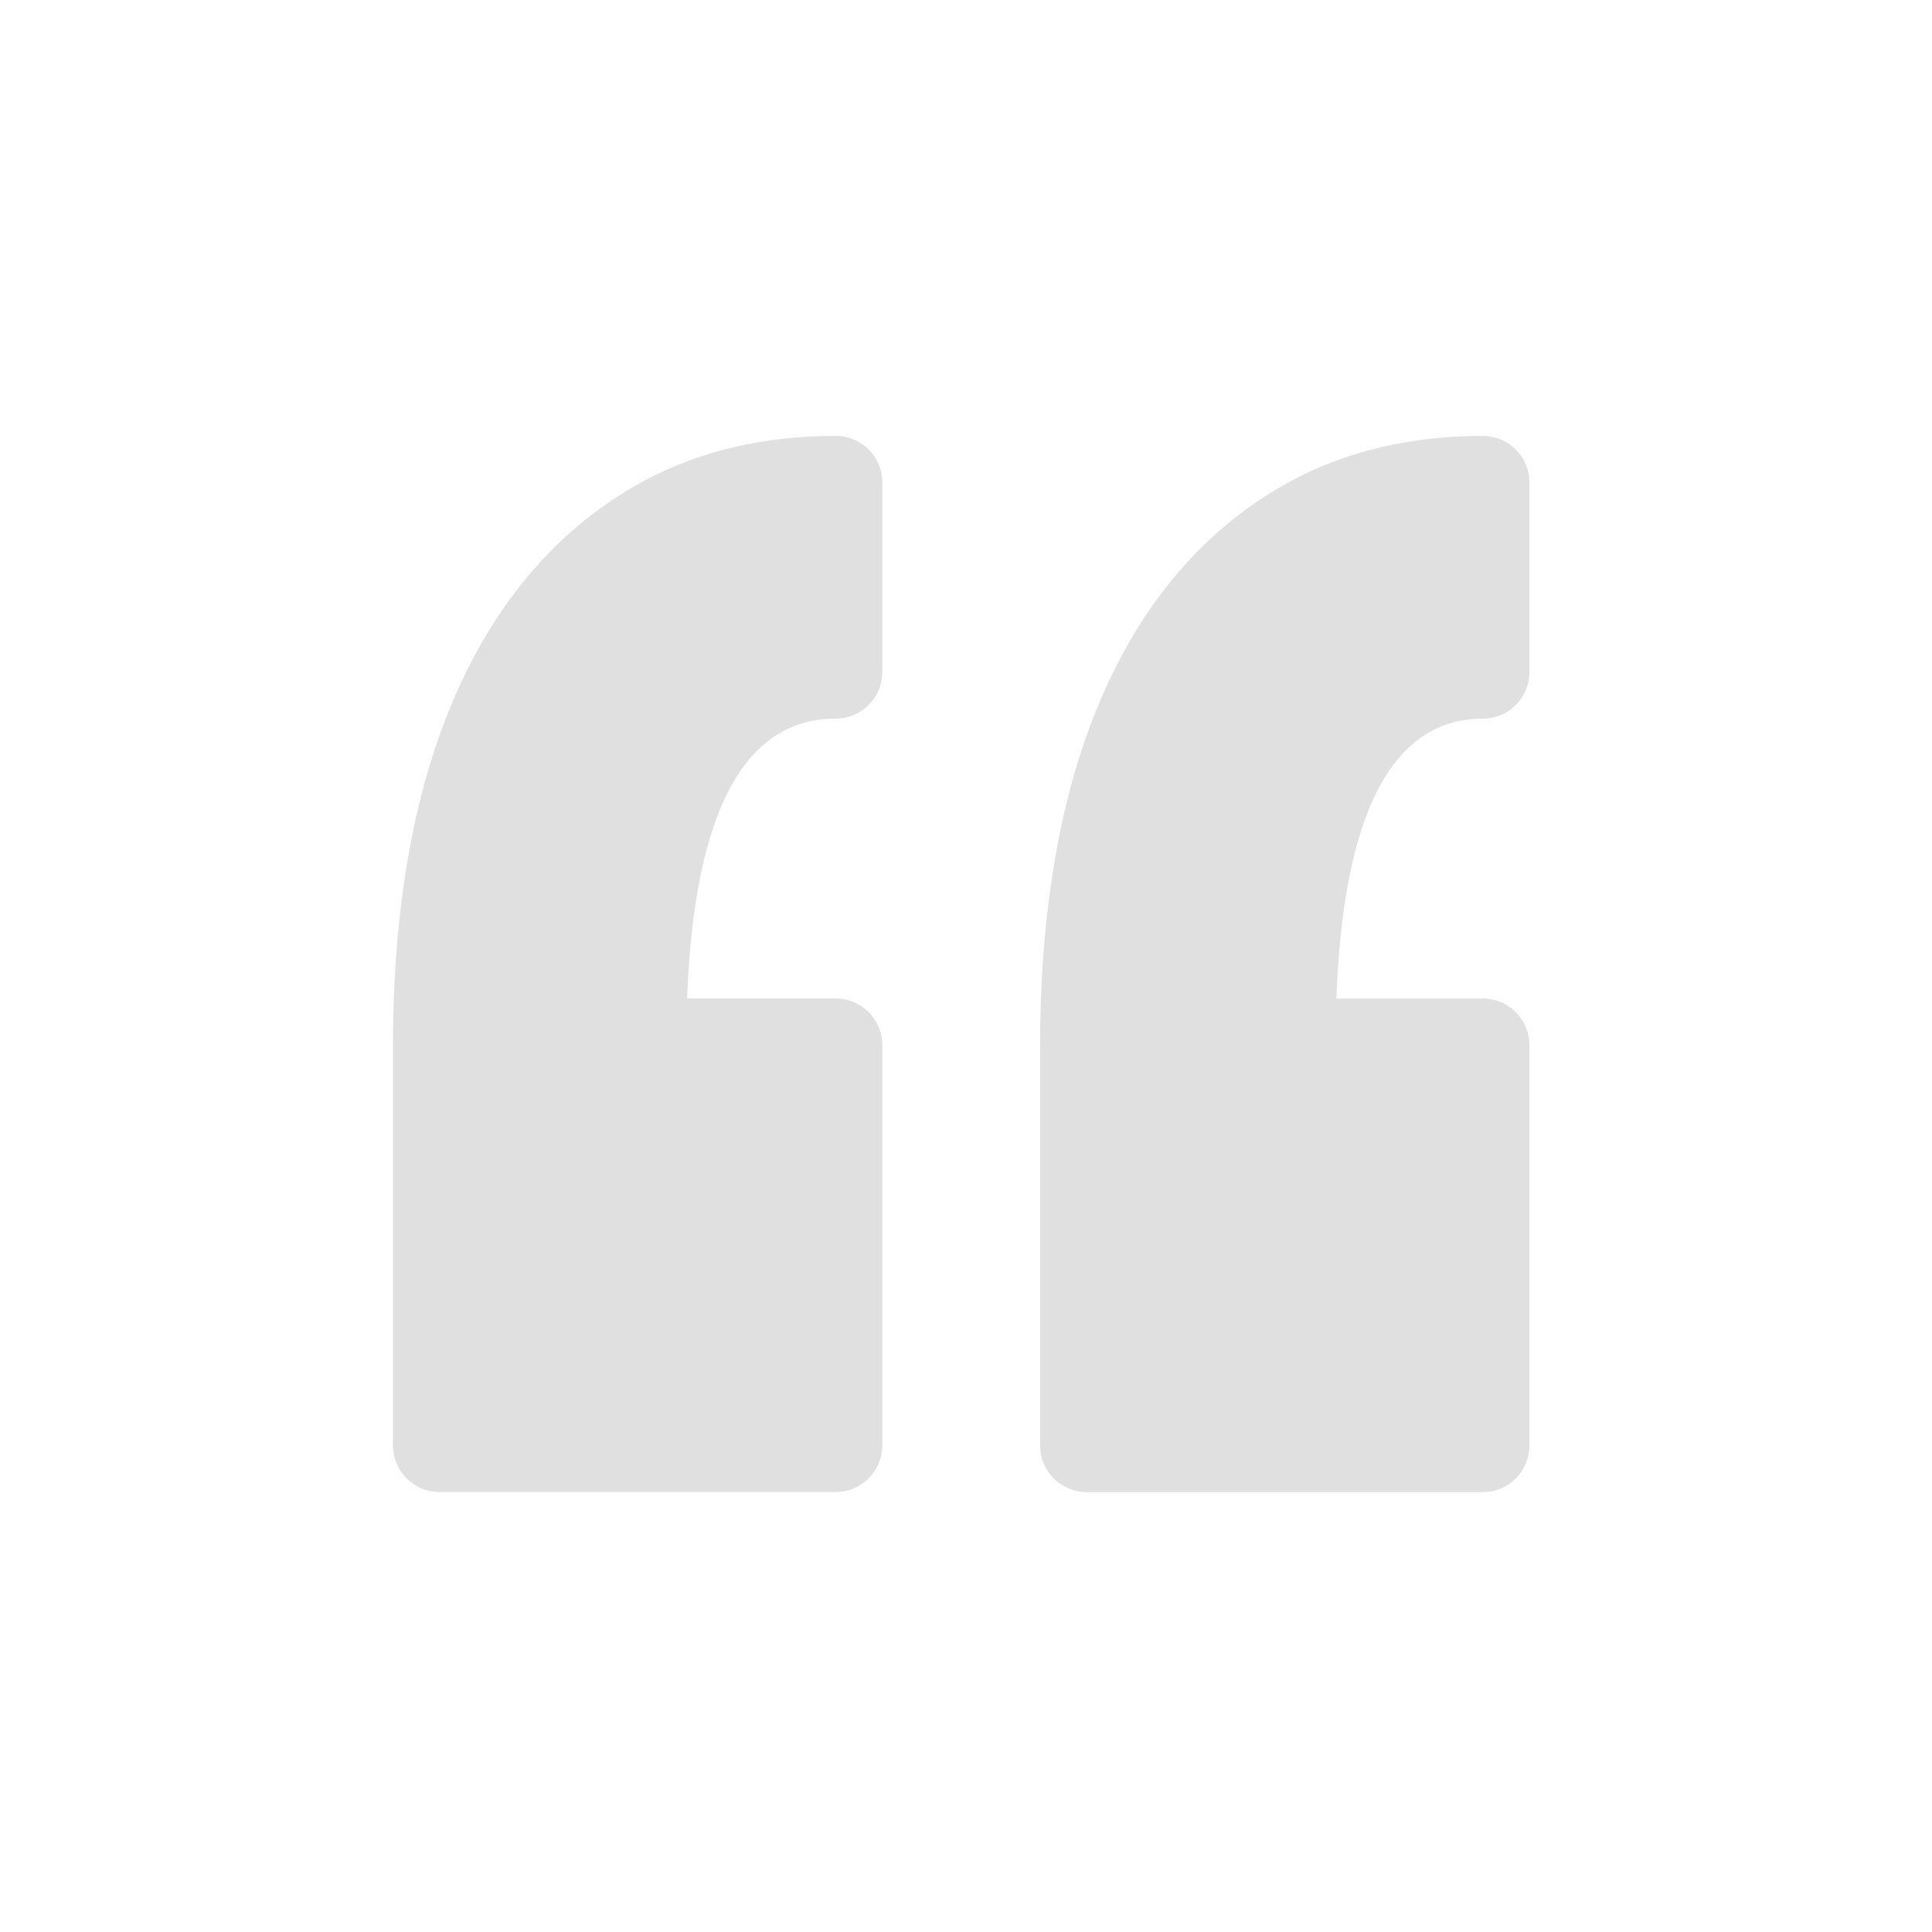
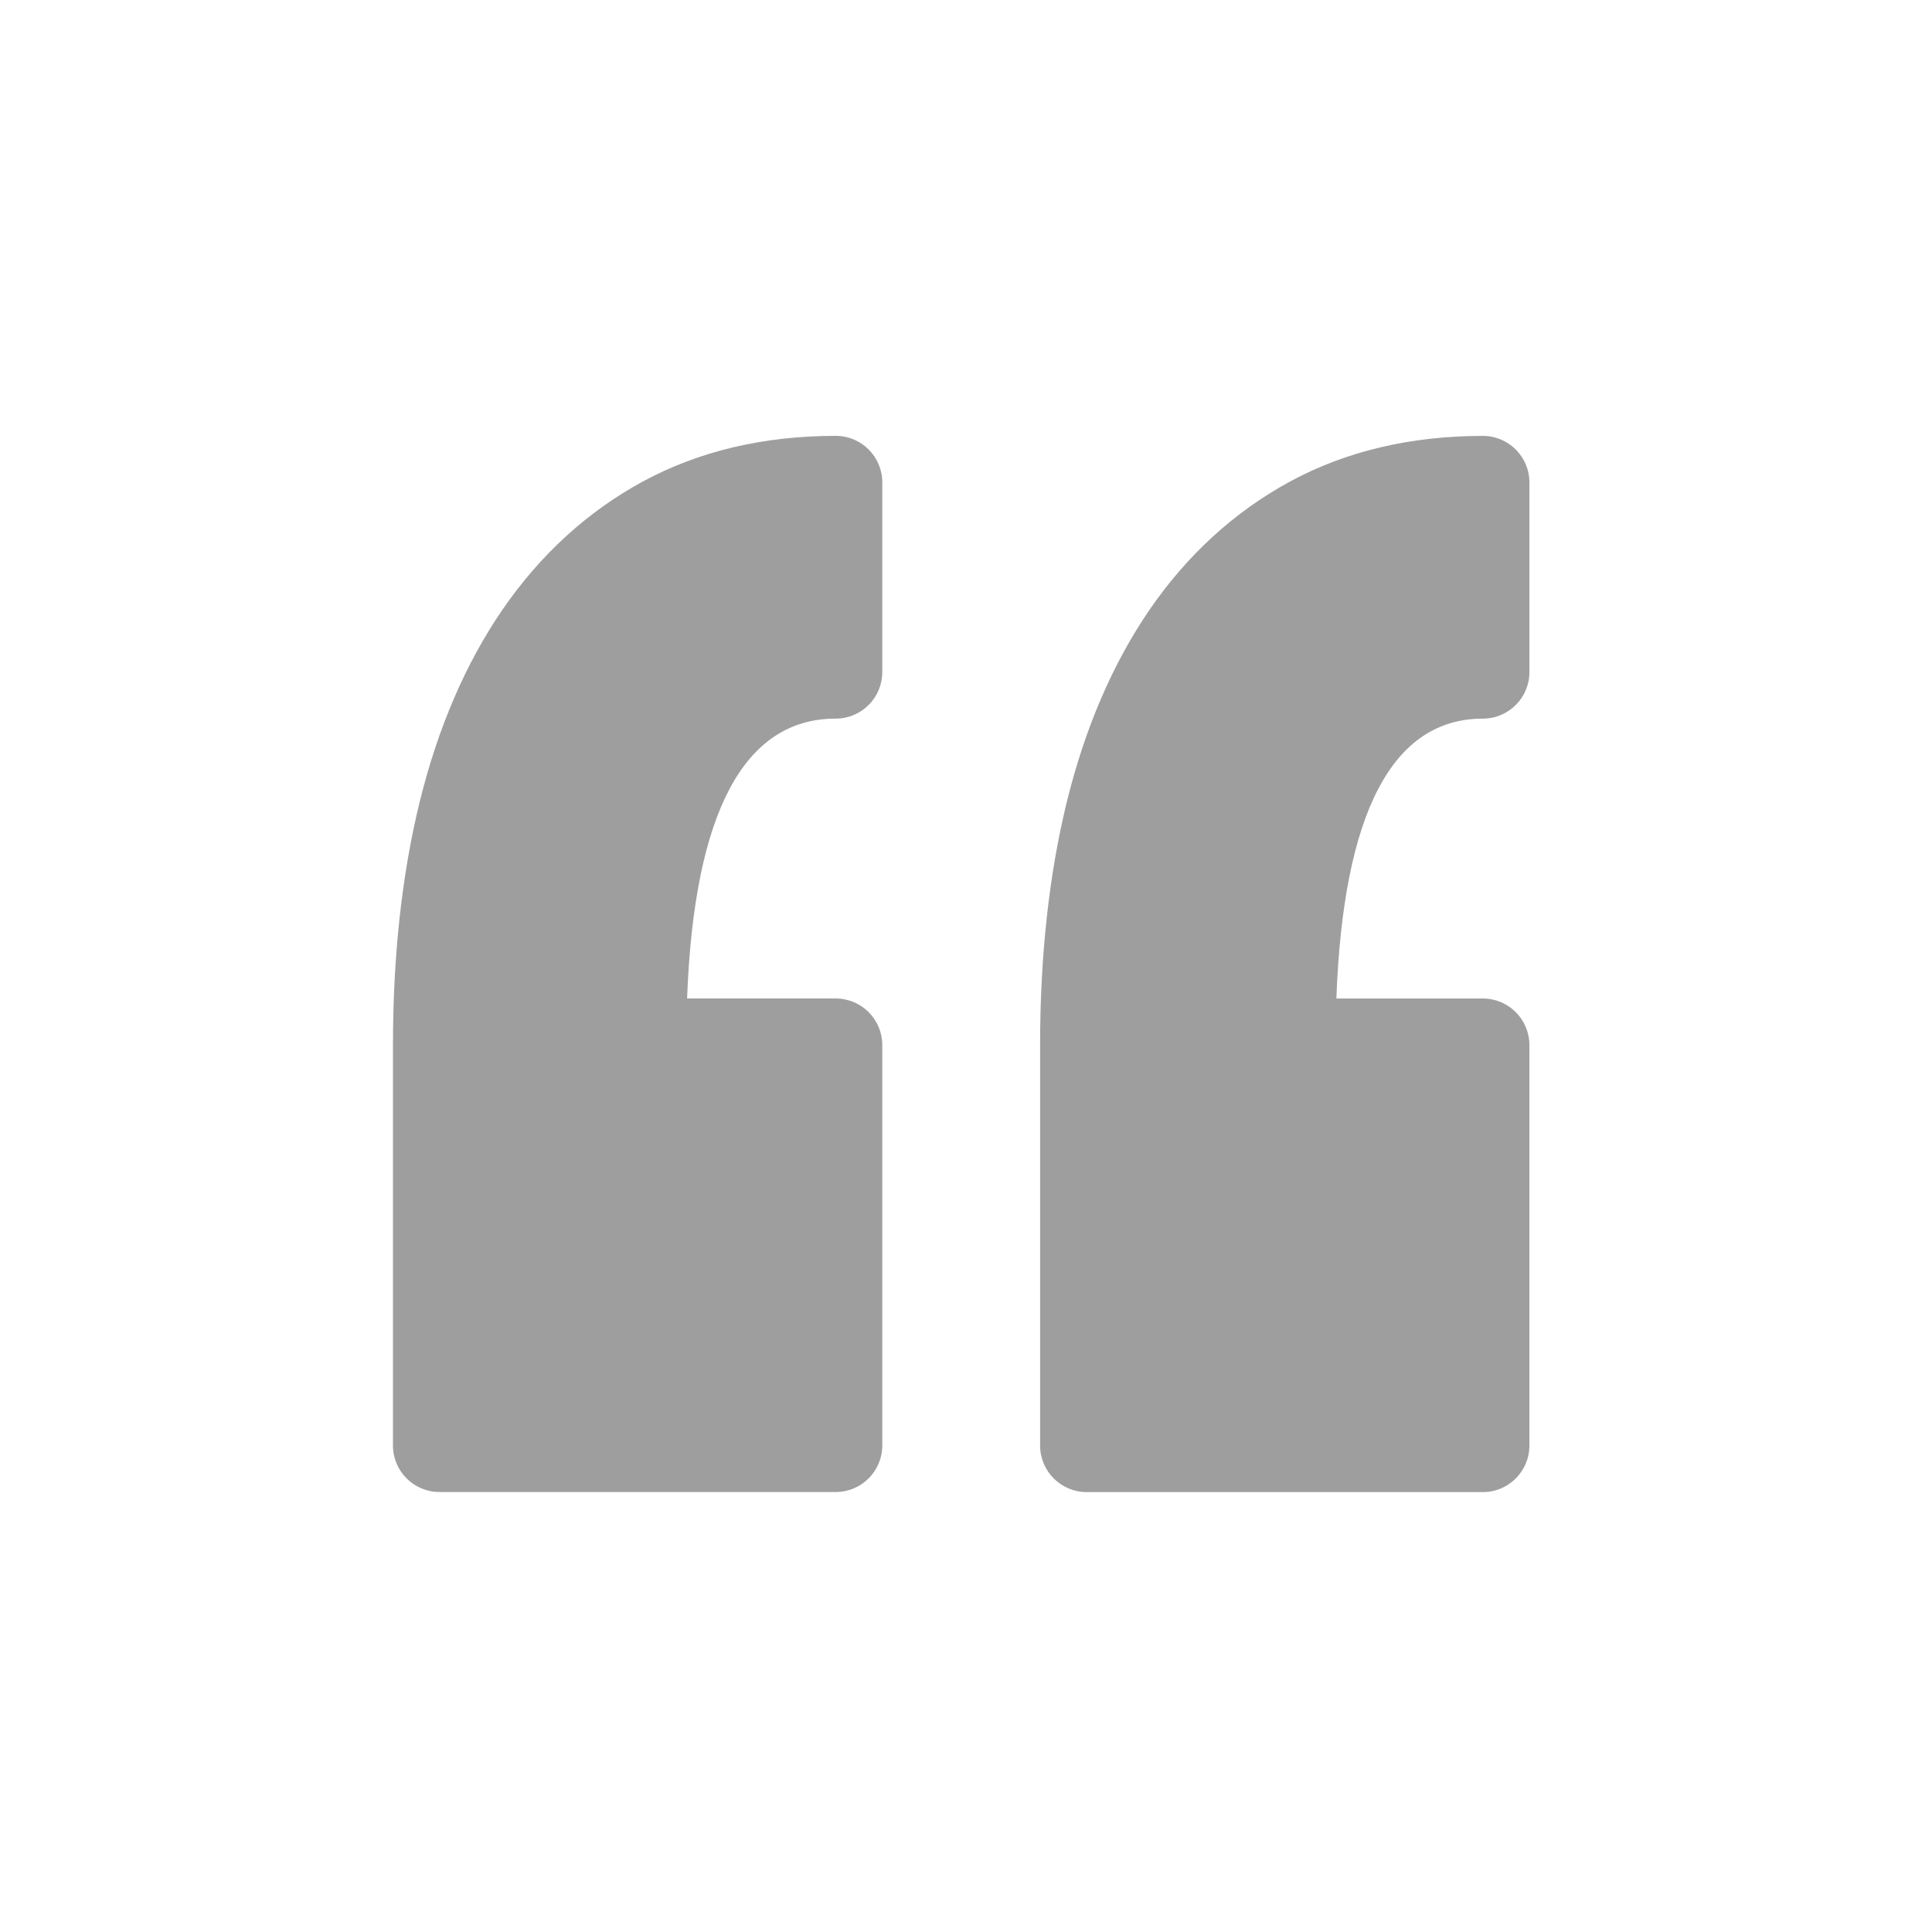
- <svg xmlns="http://www.w3.org/2000/svg" viewBox="0 0 85 85" id="marking-definition">
-   <path style="fill:rgb(224,224,224)" d="m 38.816,21.225 v 8.343 c 0,1.132 -0.917,2.048 -2.049,2.048 -4.037,0 -6.233,4.141 -6.538,12.313 h 6.538 c 1.132,0 2.049,0.918 2.049,2.049 v 17.617 c 0,1.131 -0.917,2.048 -2.049,2.048 H 19.337 c -1.132,0 -2.048,-0.918 -2.048,-2.048 V 45.979 c 0,-3.918 0.394,-7.513 1.172,-10.687 0.798,-3.254 2.022,-6.1 3.638,-8.458 1.663,-2.423 3.742,-4.325 6.182,-5.649 2.456,-1.333 5.312,-2.009 8.488,-2.009 1.131,0 2.048,0.917 2.048,2.048 z m 26.423,10.392 c 1.131,0 2.049,-0.918 2.049,-2.048 v -8.343 c 0,-1.132 -0.918,-2.048 -2.049,-2.048 -3.175,0 -6.031,0.676 -8.486,2.009 -2.44,1.325 -4.521,3.226 -6.184,5.649 -1.615,2.358 -2.839,5.203 -3.637,8.459 -0.777,3.175 -1.172,6.77 -1.172,10.686 v 17.617 c 0,1.131 0.918,2.048 2.049,2.048 h 17.43 c 1.131,0 2.048,-0.918 2.048,-2.048 V 45.979 c 0,-1.131 -0.917,-2.049 -2.048,-2.049 h -6.444 c 0.3,-8.172 2.464,-12.313 6.445,-12.313 z" />
+ <svg xmlns="http://www.w3.org/2000/svg" viewBox="0 0 85 85" id="marking-definition" data-type="normal">
+   <path style="fill:rgb(158,158,158)" d="m 38.816,21.225 v 8.343 c 0,1.132 -0.917,2.048 -2.049,2.048 -4.037,0 -6.233,4.141 -6.538,12.313 h 6.538 c 1.132,0 2.049,0.918 2.049,2.049 v 17.617 c 0,1.131 -0.917,2.048 -2.049,2.048 H 19.337 c -1.132,0 -2.048,-0.918 -2.048,-2.048 V 45.979 c 0,-3.918 0.394,-7.513 1.172,-10.687 0.798,-3.254 2.022,-6.1 3.638,-8.458 1.663,-2.423 3.742,-4.325 6.182,-5.649 2.456,-1.333 5.312,-2.009 8.488,-2.009 1.131,0 2.048,0.917 2.048,2.048 z m 26.423,10.392 c 1.131,0 2.049,-0.918 2.049,-2.048 v -8.343 c 0,-1.132 -0.918,-2.048 -2.049,-2.048 -3.175,0 -6.031,0.676 -8.486,2.009 -2.44,1.325 -4.521,3.226 -6.184,5.649 -1.615,2.358 -2.839,5.203 -3.637,8.459 -0.777,3.175 -1.172,6.77 -1.172,10.686 v 17.617 c 0,1.131 0.918,2.048 2.049,2.048 h 17.43 c 1.131,0 2.048,-0.918 2.048,-2.048 V 45.979 c 0,-1.131 -0.917,-2.049 -2.048,-2.049 h -6.444 c 0.3,-8.172 2.464,-12.313 6.445,-12.313 z" />
</svg>
